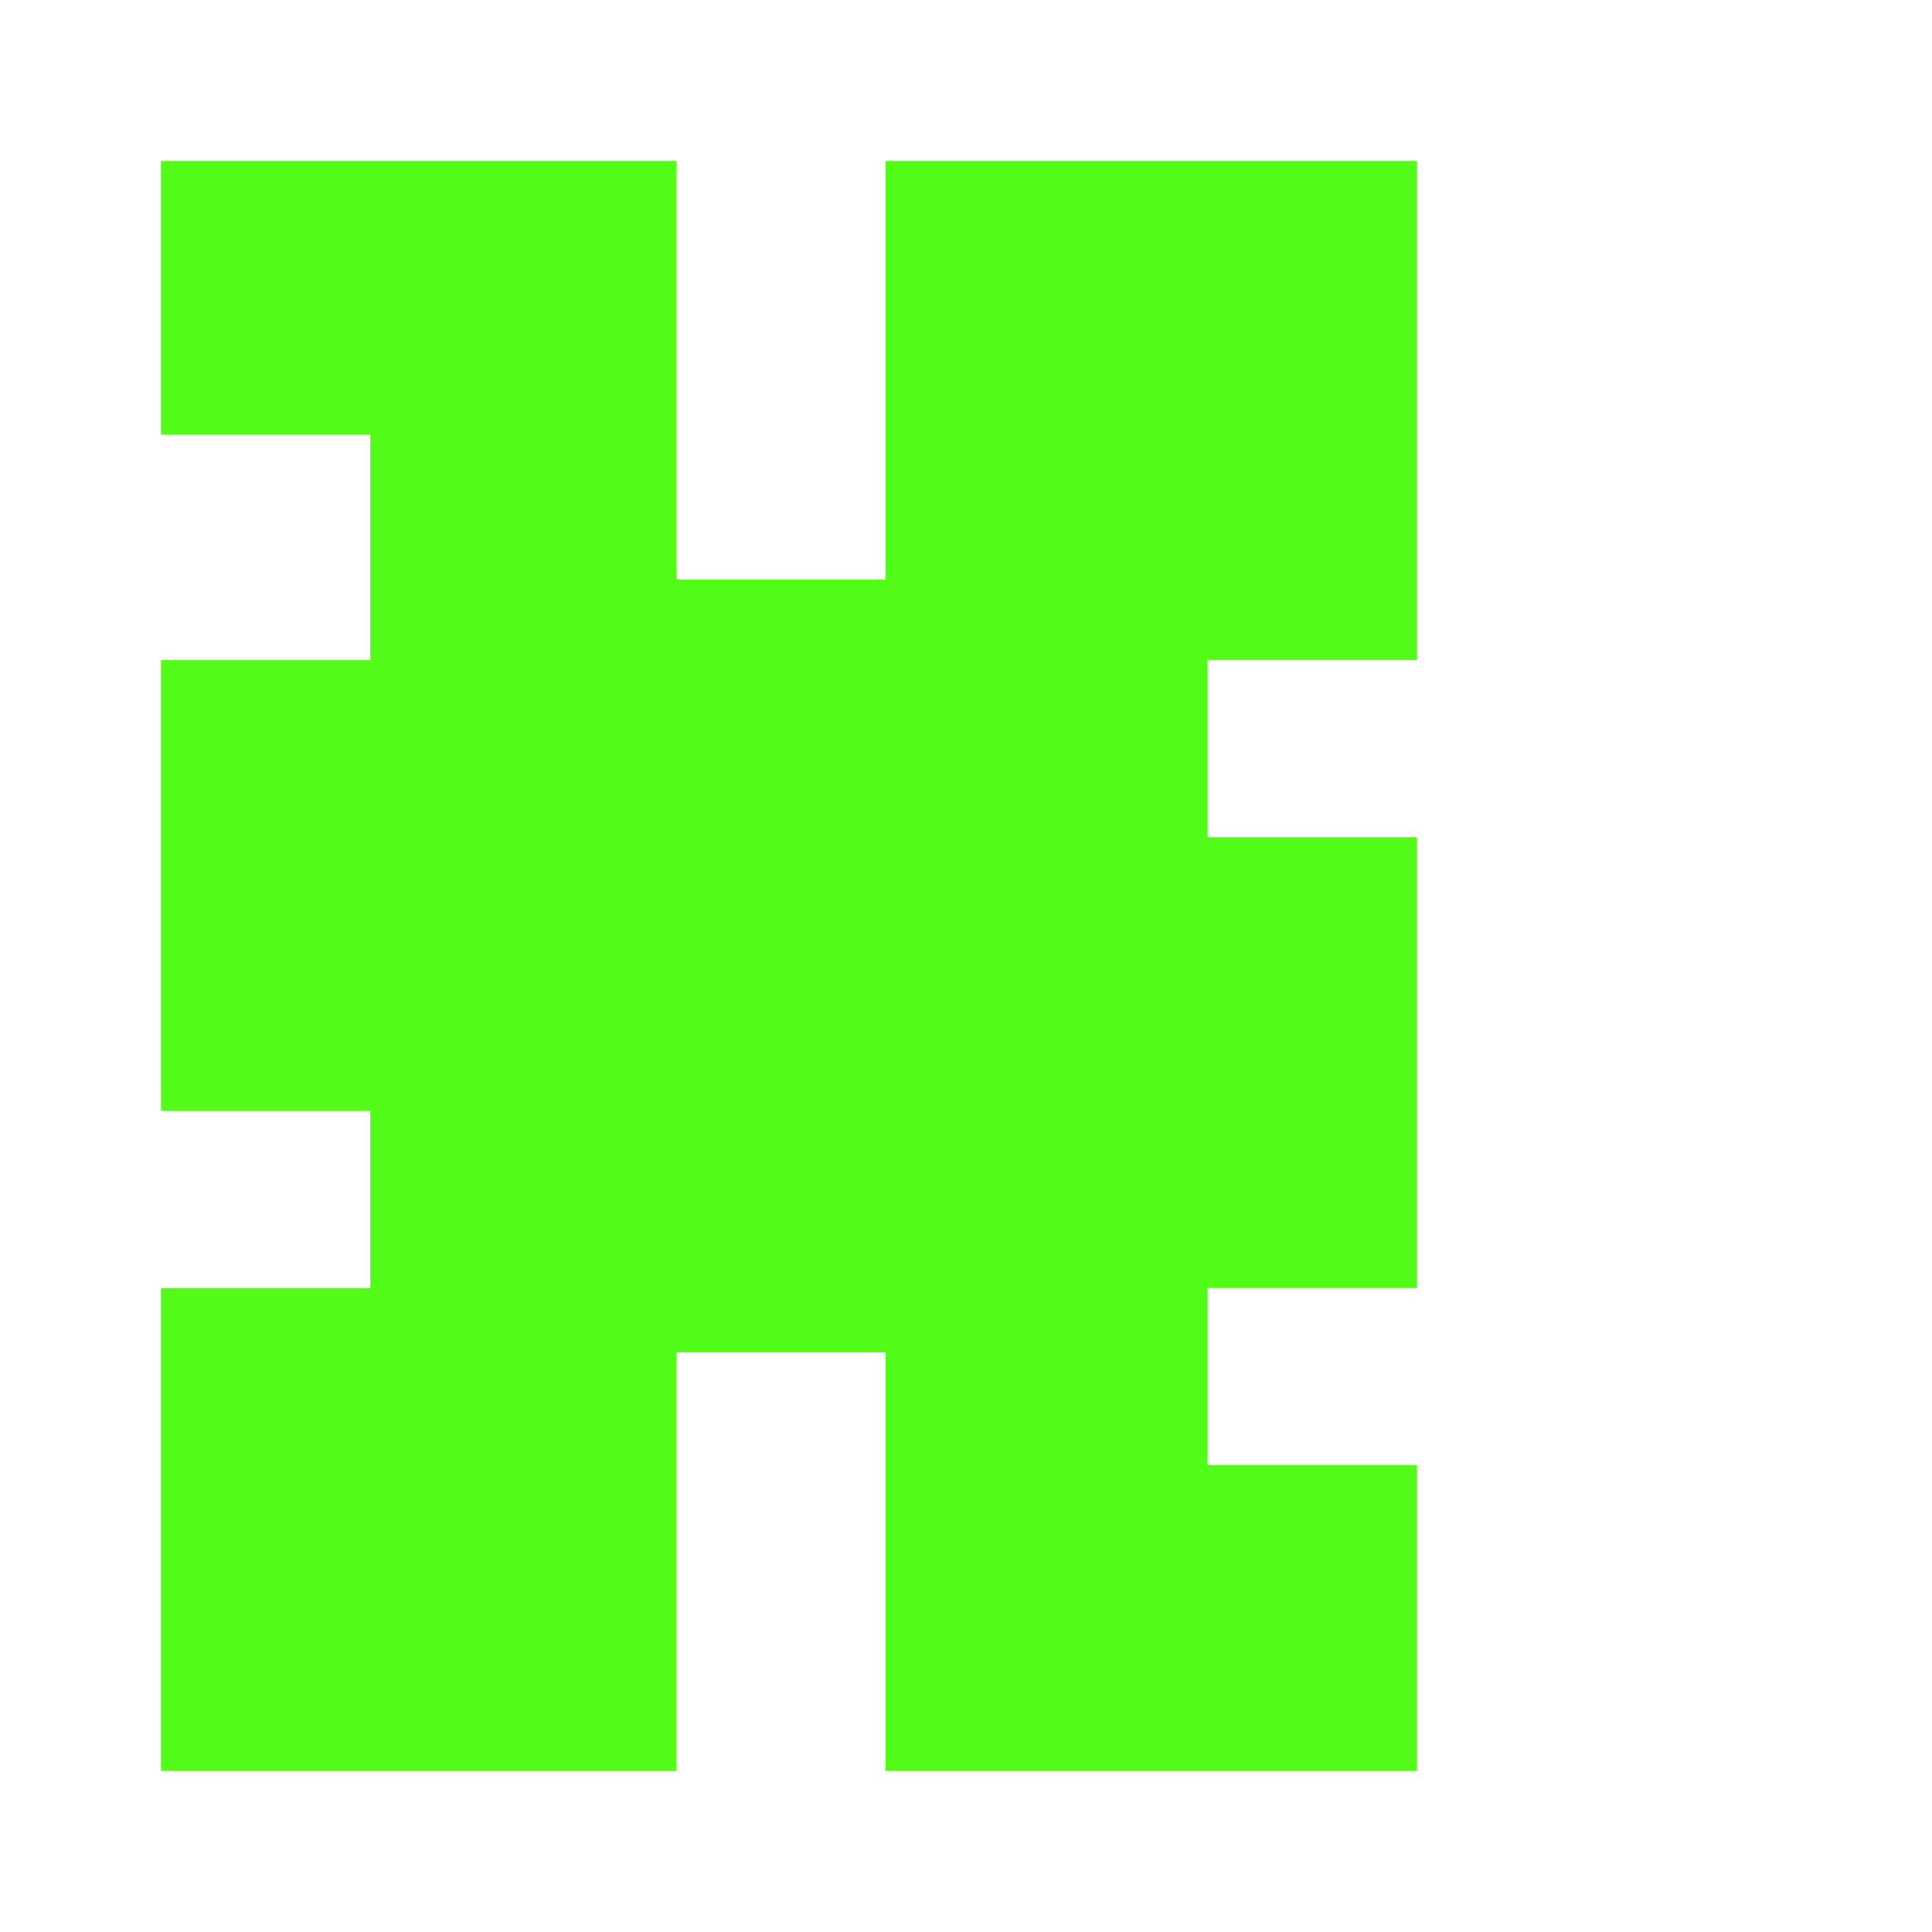
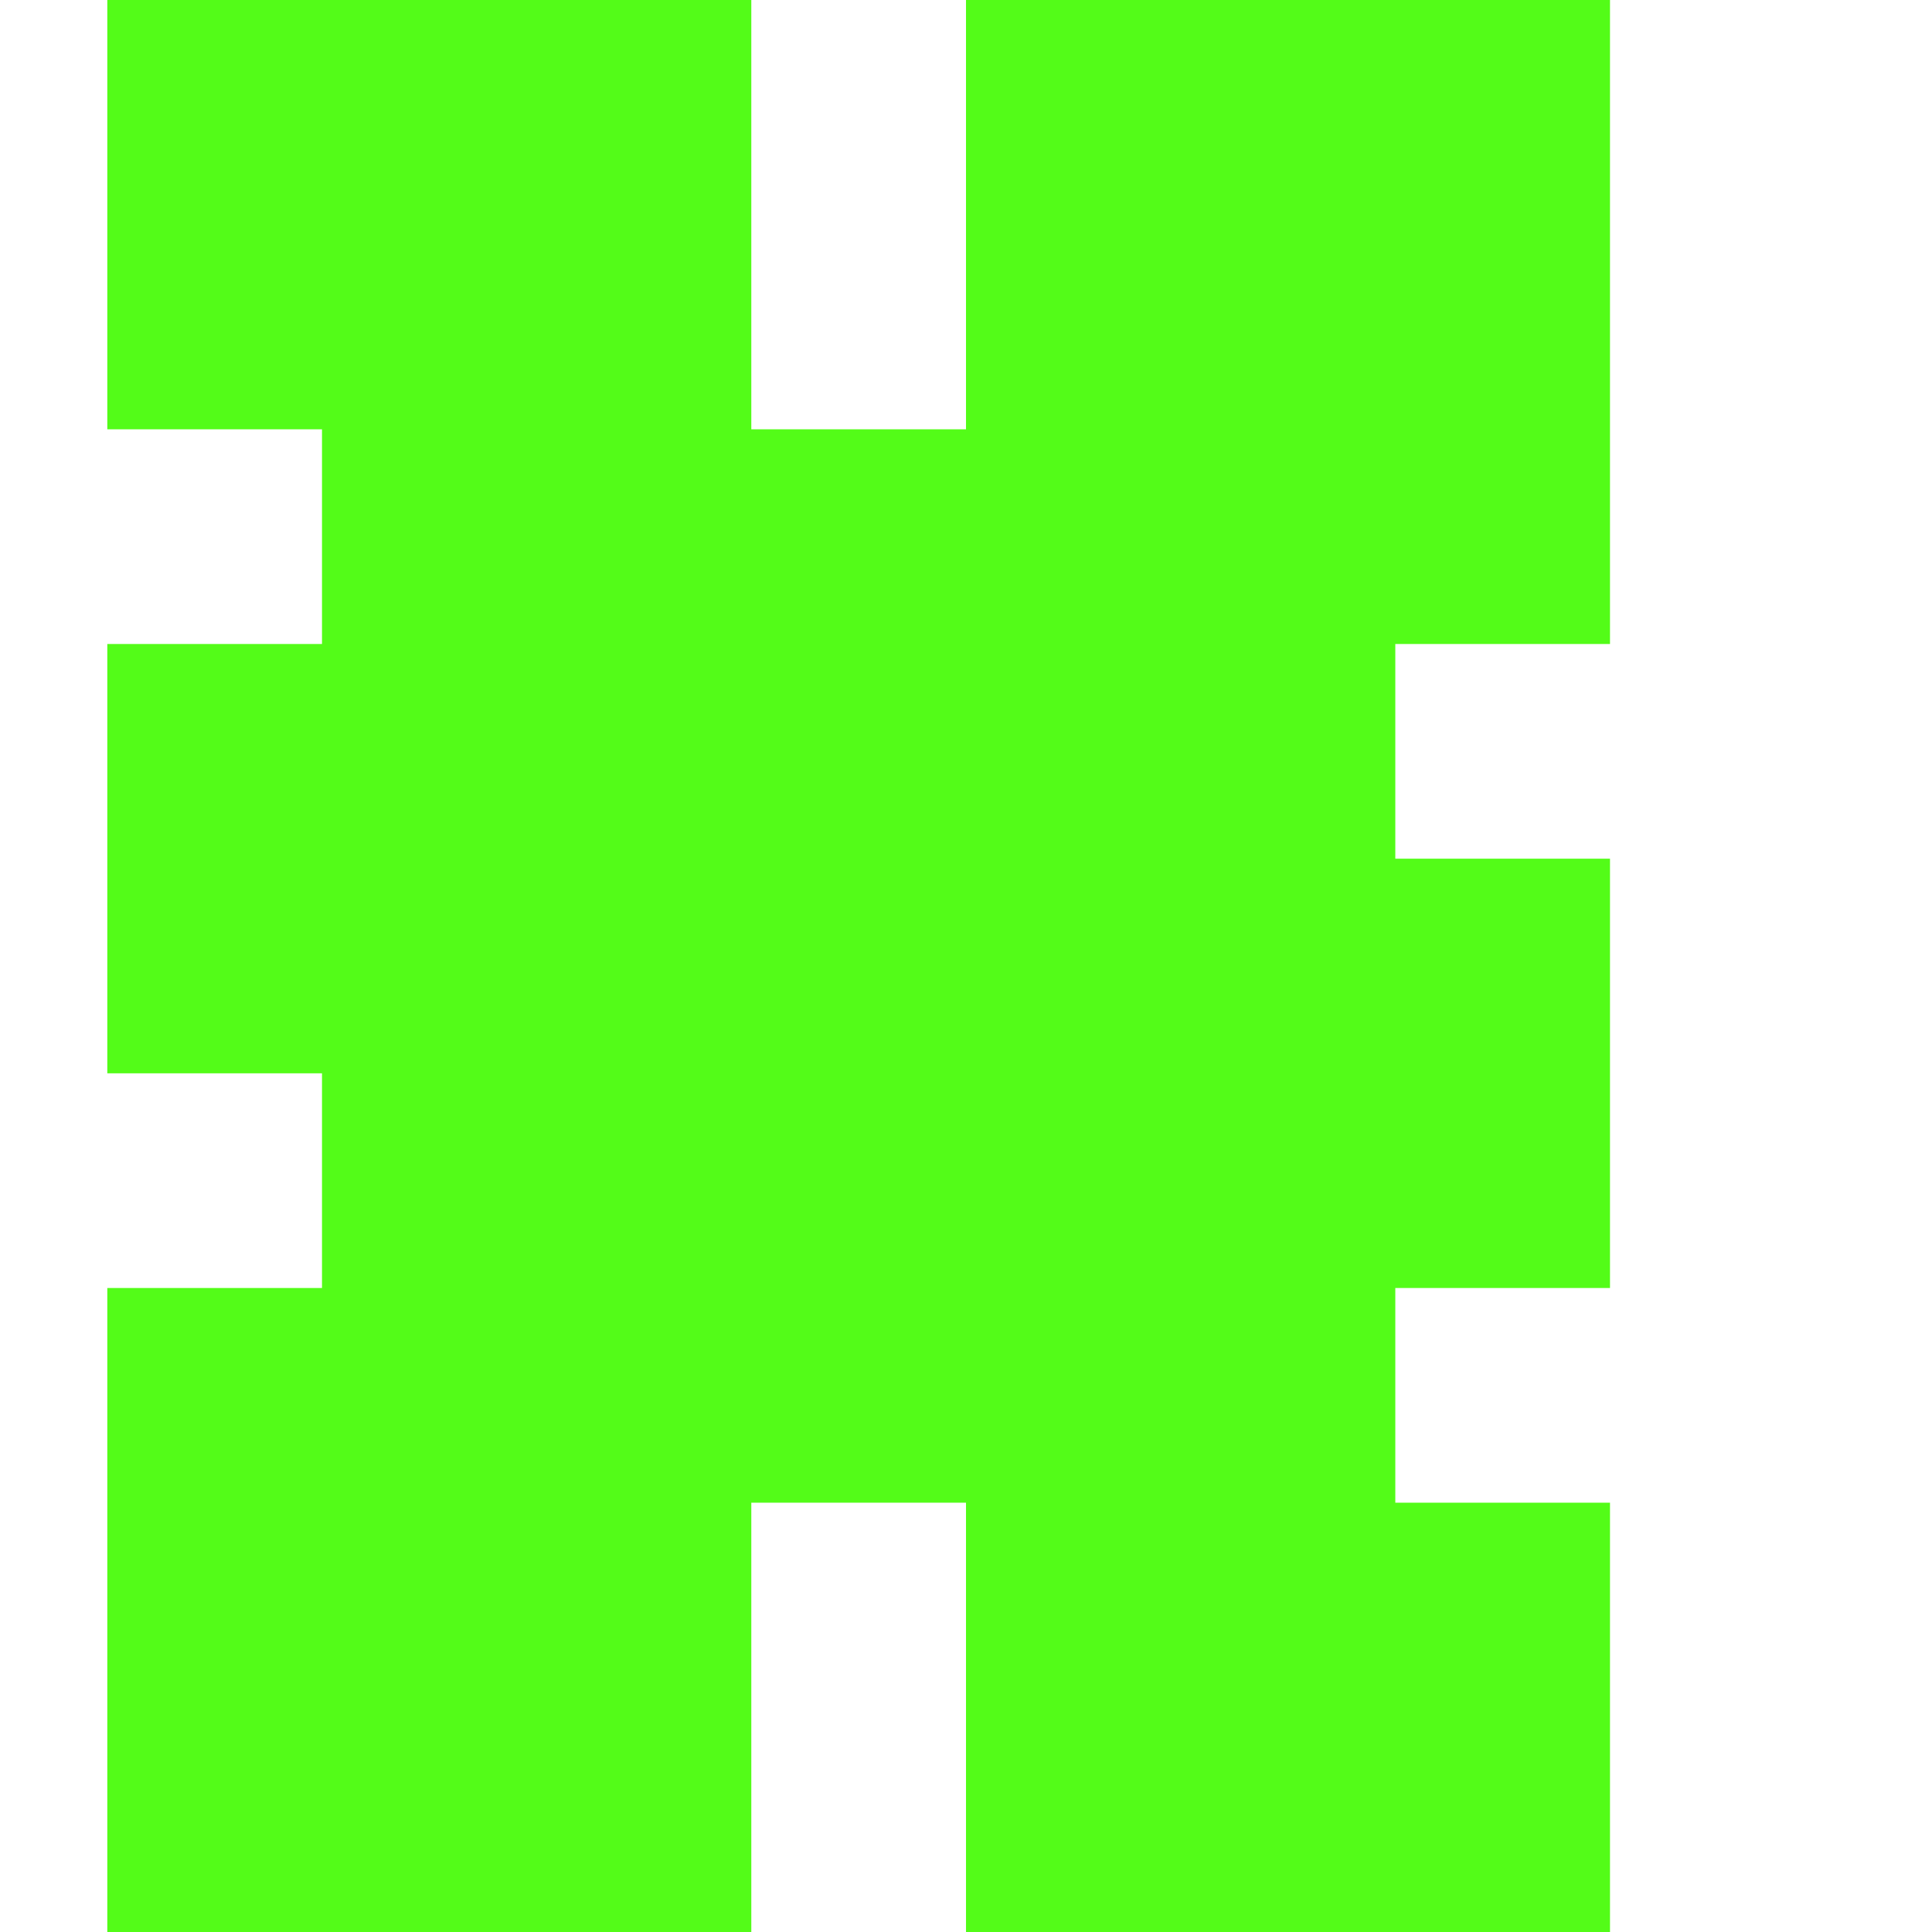
- <svg xmlns="http://www.w3.org/2000/svg" viewBox="0 0 24 24">
-   <path fill="#53FC18" d="M2 2h6.4v5.2H11V2h6.6v6.2h-2.6v2.2H17.6V16H15v2.2h2.6V22H11v-5.2H8.4V22H2V16h2.6v-2.2H2V8.2h2.6V5.4H2V2z" />
+ <svg xmlns="http://www.w3.org/2000/svg" width="24" height="24" viewBox="0 0 24 24">
+   <path fill="#53FC18" fill-rule="evenodd" d="M1.333 0h8v5.333H12V0h8v8h-2.667v2.667H20V16h-2.667v2.667H20V24h-8v-5.333H9.333V24h-8V16h2.667v-2.667H1.333V8h2.667V5.333H1.333V0z" />
</svg>
